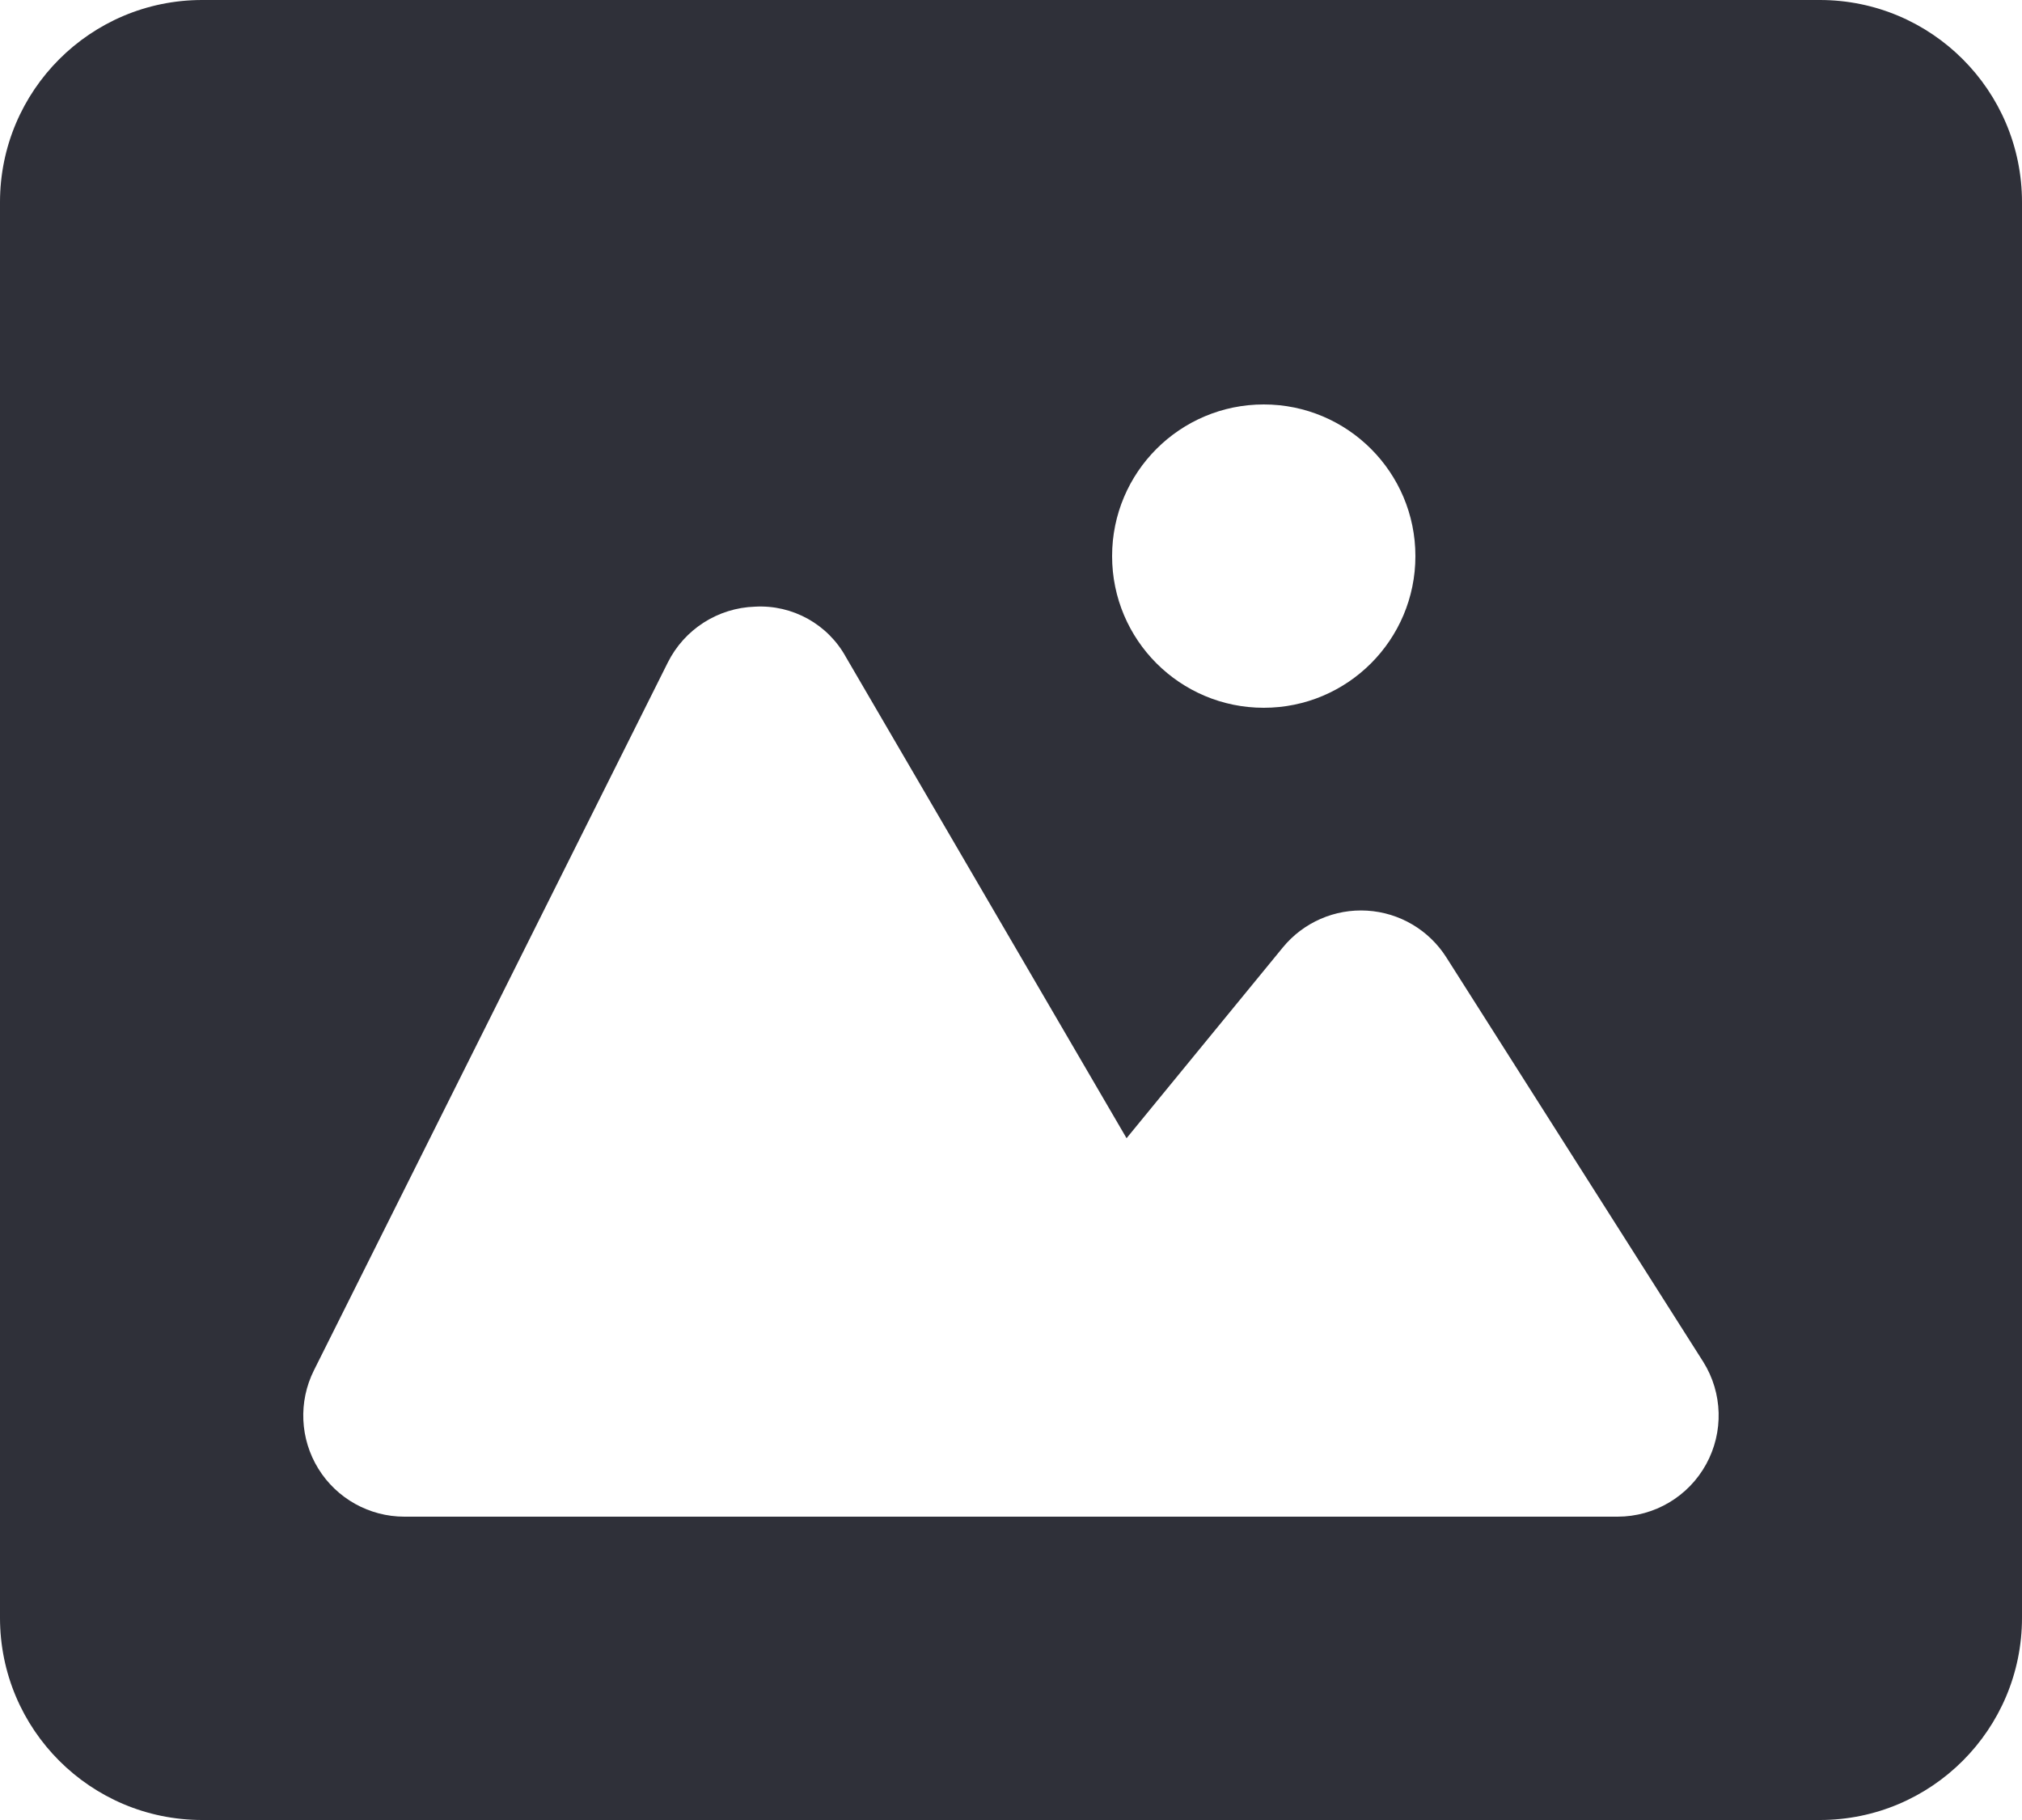
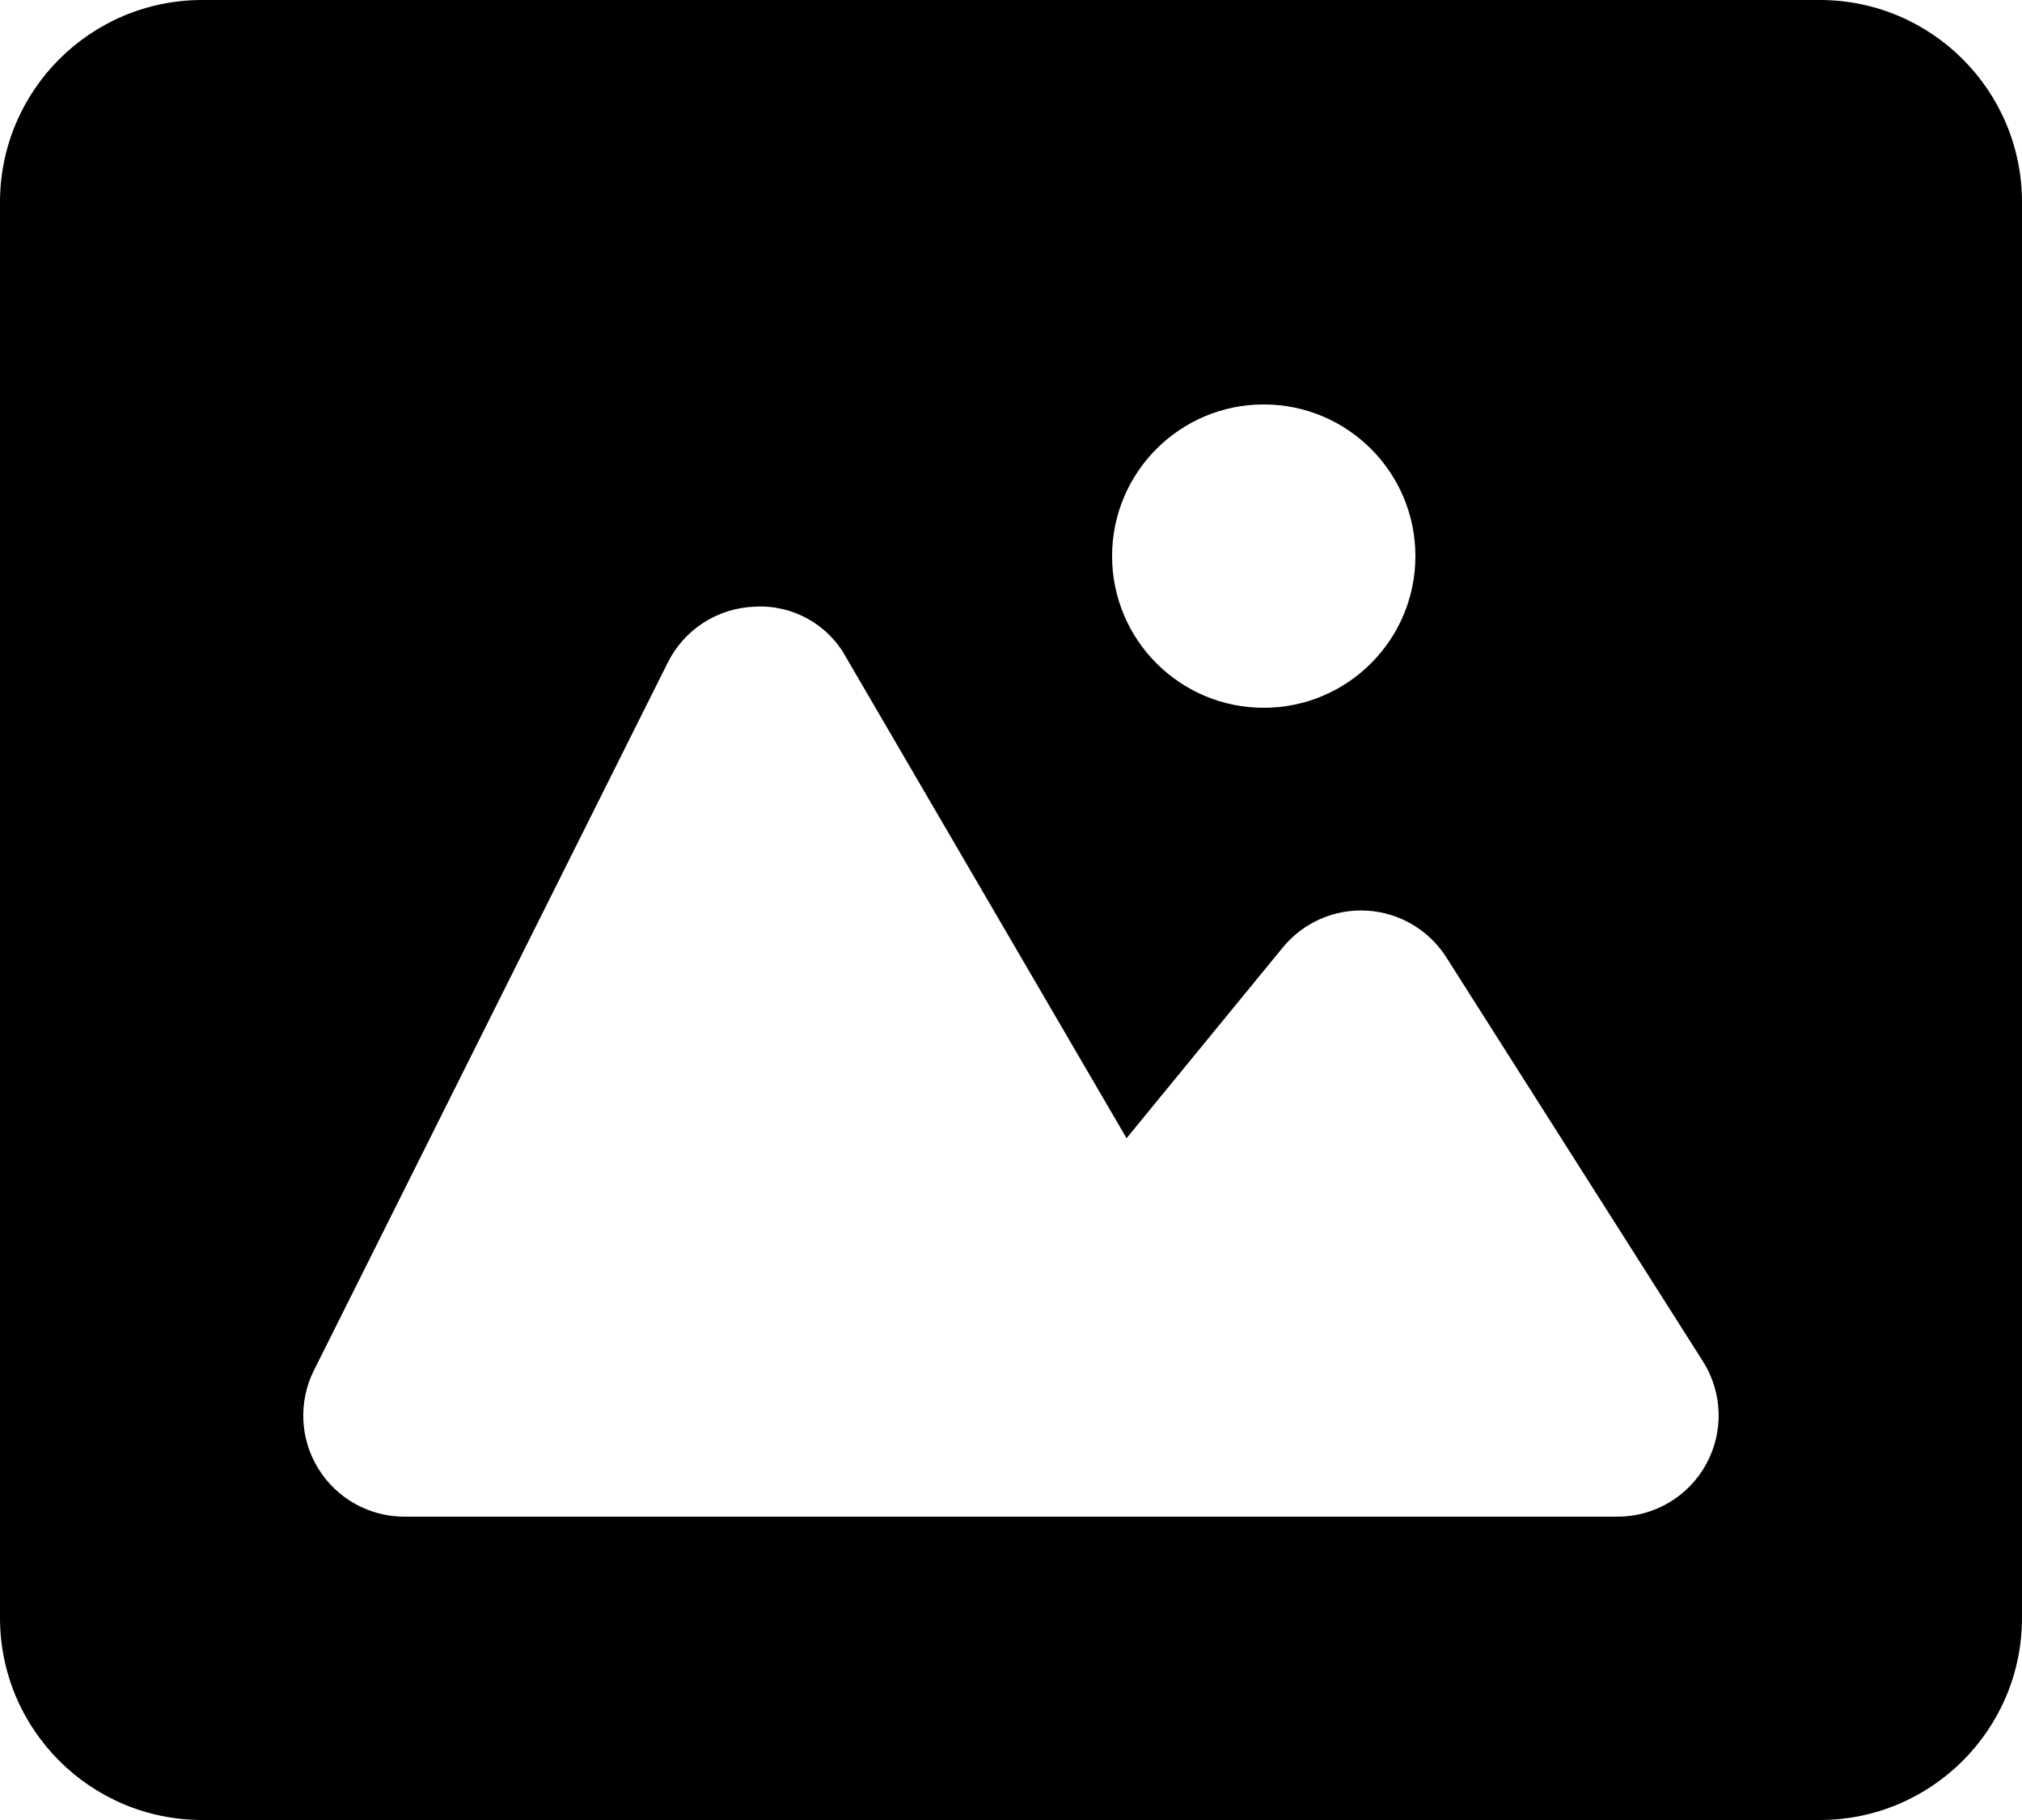
<svg xmlns="http://www.w3.org/2000/svg" fill="currentColor" viewBox="0 0 20 18">
-   <path fill="#2F3039" d="M18 0H2a2 2 0 0 0-2 2v14a2 2 0 0 0 2 2h16a2 2 0 0 0 2-2V2a2 2 0 0 0-2-2Zm-5.5 4a1.5 1.5 0 1 1 0 3 1.5 1.5 0 0 1 0-3Zm4.376 10.481A1 1 0 0 1 16 15H4a1 1 0 0 1-.895-1.447l3.5-7A1 1 0 0 1 7.468 6a.965.965 0 0 1 .9.5l2.775 4.757 1.546-1.887a1 1 0 0 1 1.618.1l2.541 4a1 1 0 0 1 .028 1.011Z" />
+   <path fill="currentColor" d="M18 0H2a2 2 0 0 0-2 2v14a2 2 0 0 0 2 2h16a2 2 0 0 0 2-2V2a2 2 0 0 0-2-2Zm-5.5 4a1.5 1.5 0 1 1 0 3 1.5 1.5 0 0 1 0-3Zm4.376 10.481A1 1 0 0 1 16 15H4a1 1 0 0 1-.895-1.447l3.5-7A1 1 0 0 1 7.468 6a.965.965 0 0 1 .9.5l2.775 4.757 1.546-1.887a1 1 0 0 1 1.618.1l2.541 4a1 1 0 0 1 .028 1.011Z" />
</svg>
